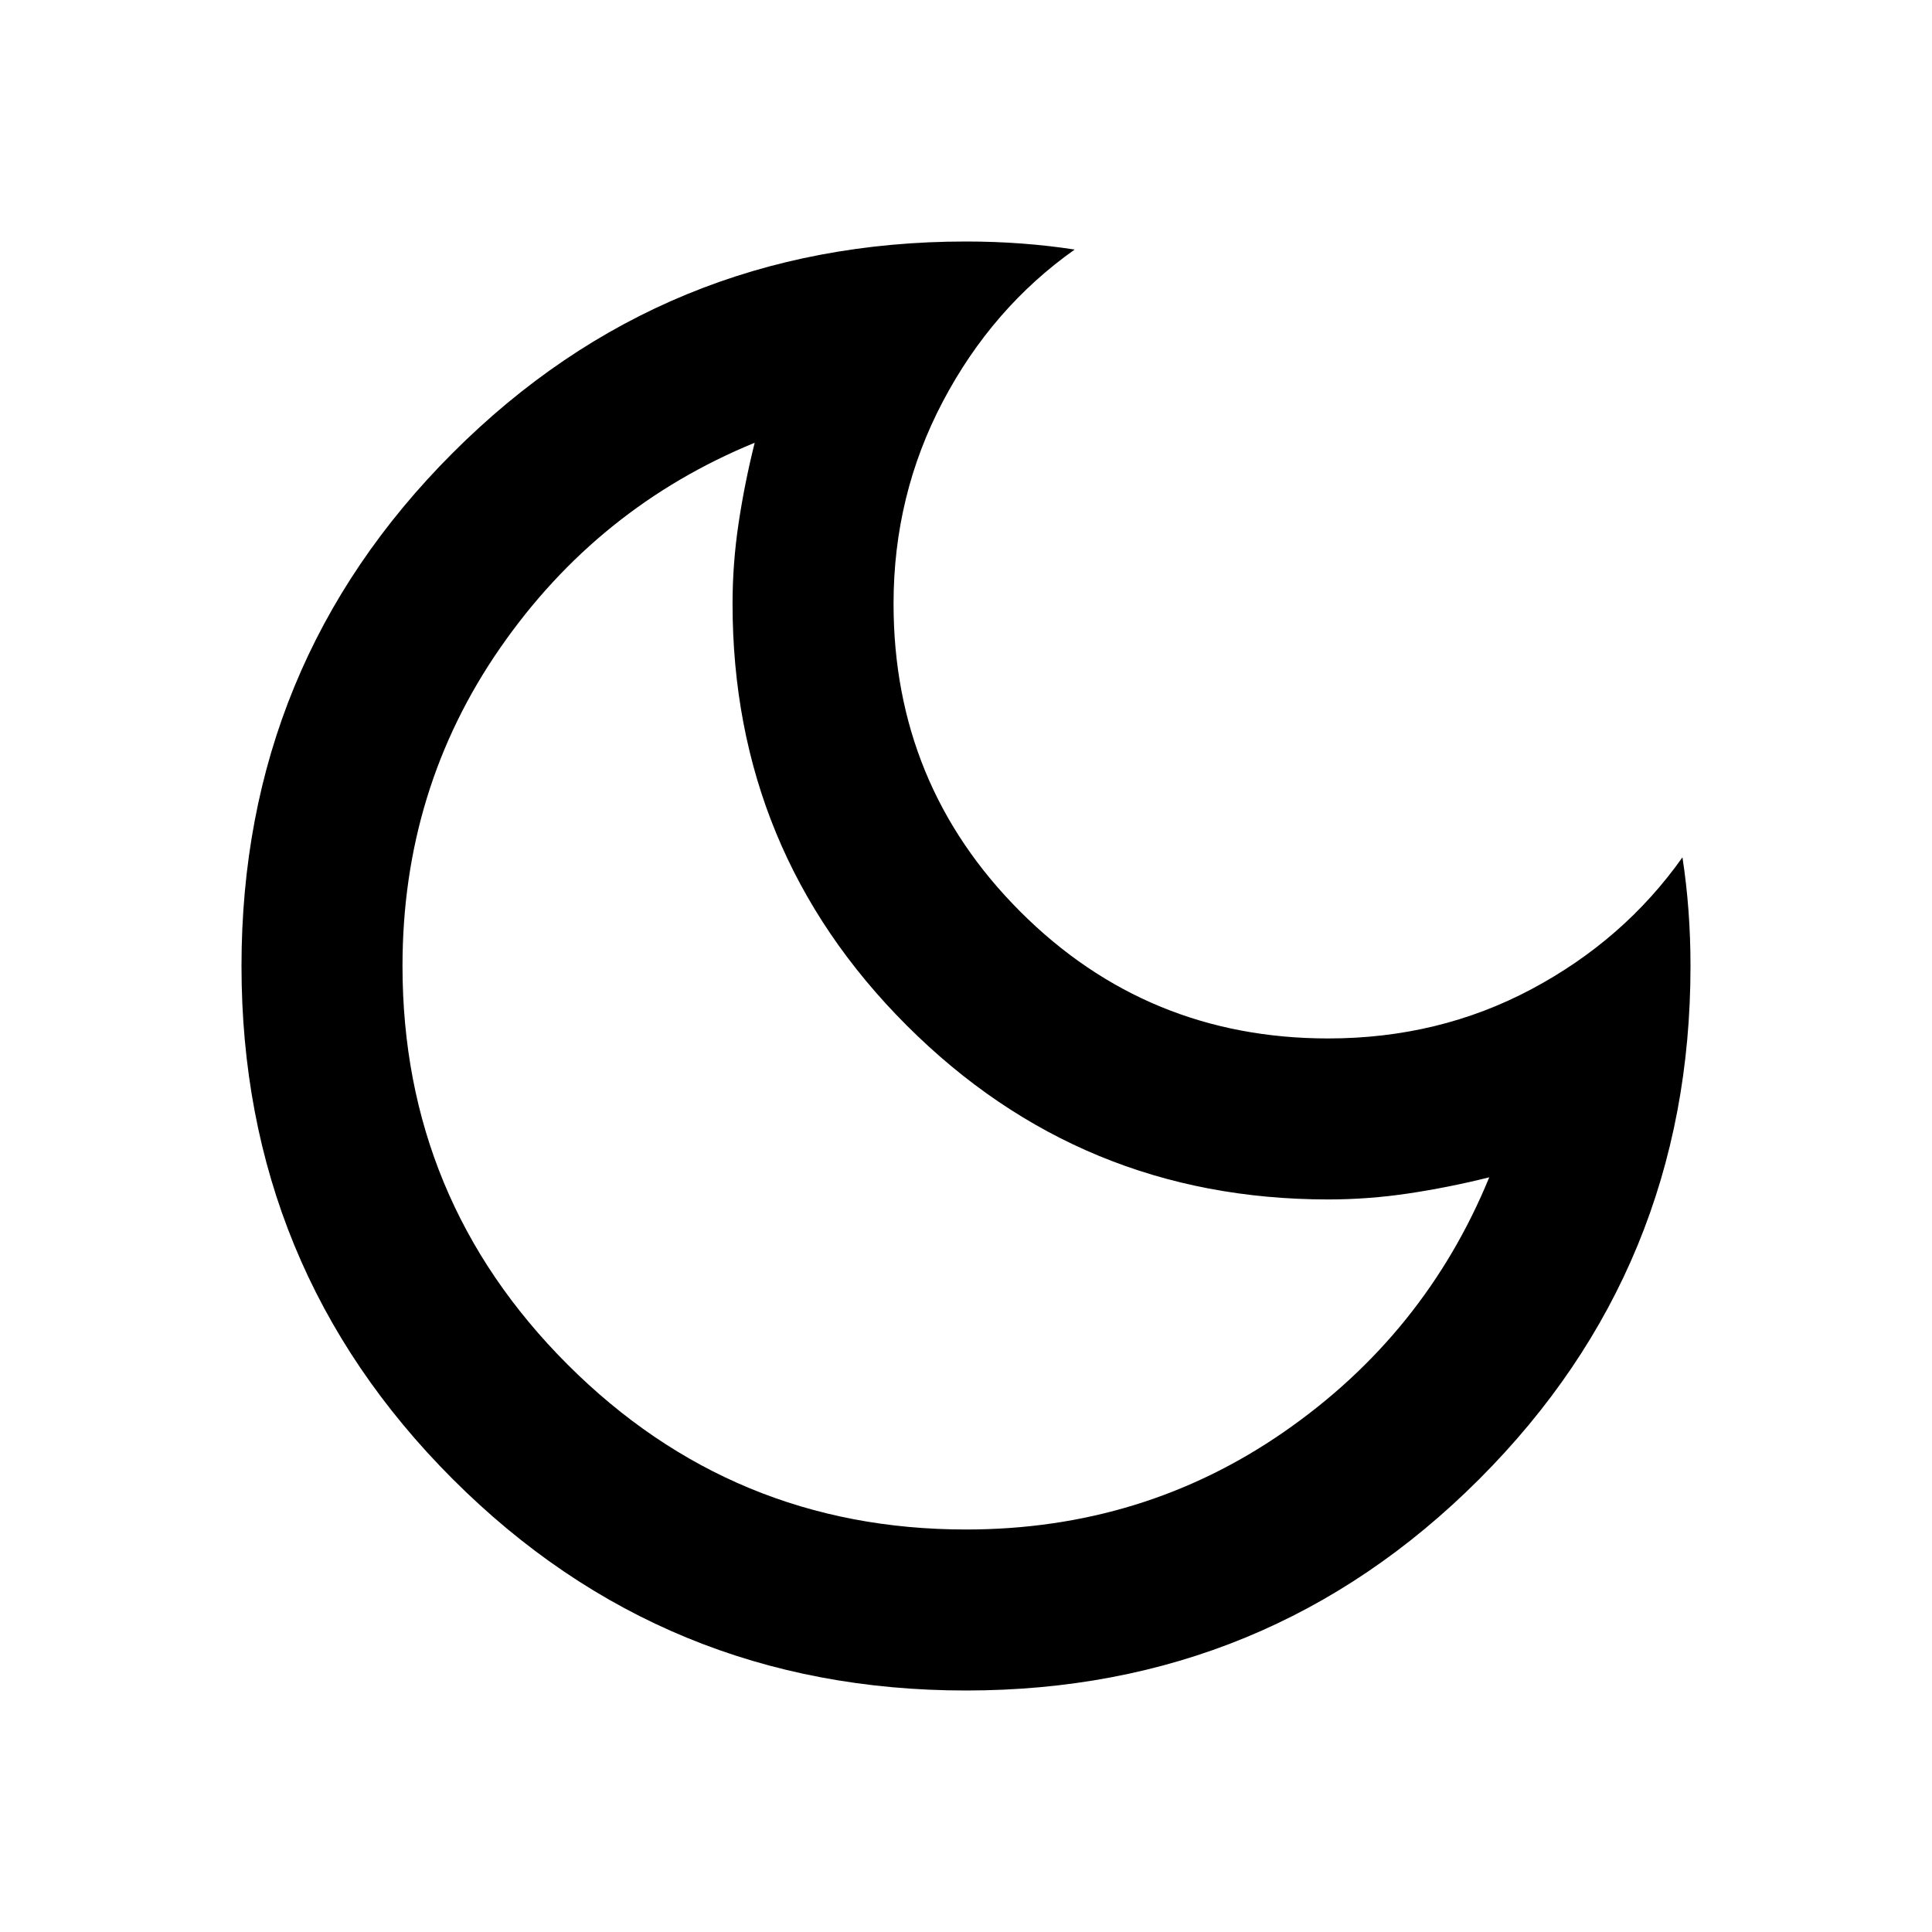
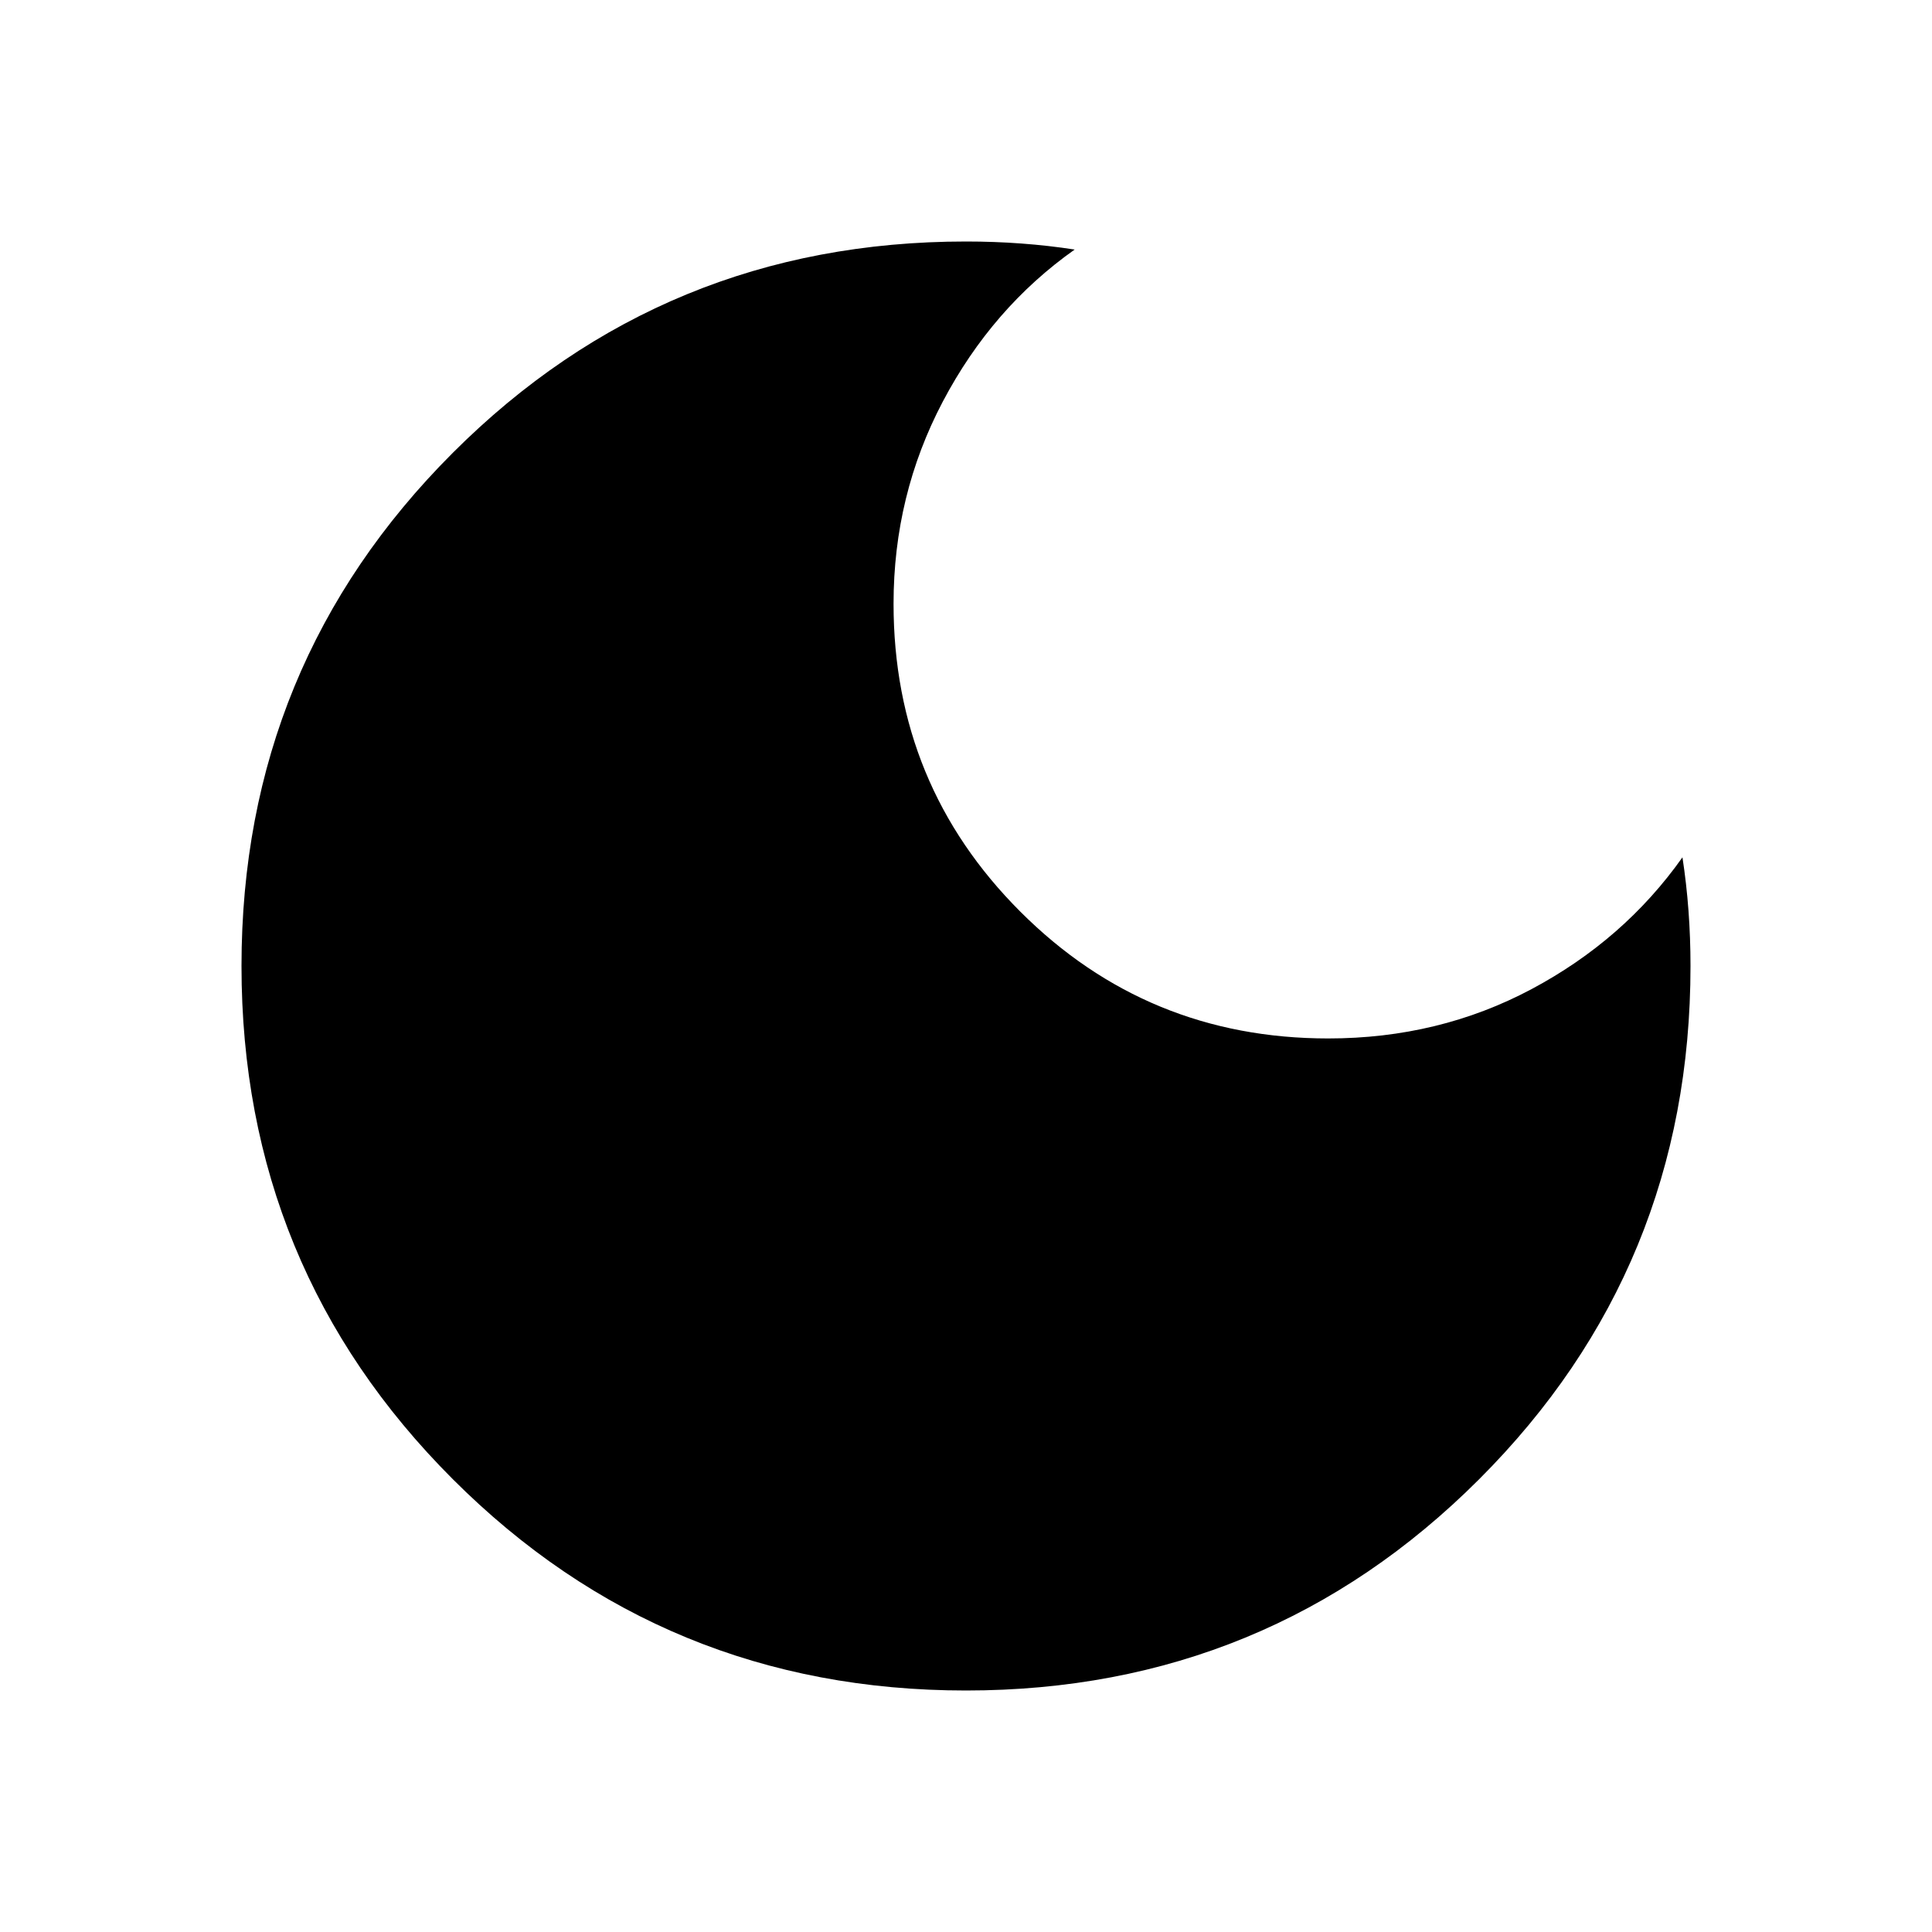
- <svg xmlns="http://www.w3.org/2000/svg" height="24px" viewBox="0 -960 960 960" width="24px" fill="#currentColor">
-   <path d="M480-120q-150 0-255-105T120-480q0-150 105-255t255-105q14 0 27.5 1t26.5 3q-41 29-65.5 75.5T444-660q0 90 63 153t153 63q55 0 101-24.5t75-65.5q2 13 3 26.5t1 27.5q0 150-105 255T480-120Zm0-80q88 0 158-48.5T740-375q-20 5-40 8t-40 3q-123 0-209.5-86.5T364-660q0-20 3-40t8-40q-78 32-126.5 102T200-480q0 116 82 198t198 82Zm-10-270Z" />
+ <svg xmlns="http://www.w3.org/2000/svg" height="24px" viewBox="0 -960 960 960" width="24px" fill="currentColor">
+   <path d="M480-120q-150 0-255-105T120-480q0-150 105-255t255-105q14 0 27.5 1t26.5 3q-41 29-65.5 75.5T444-660q0 90 63 153t153 63q55 0 101-24.5t75-65.5q2 13 3 26.5t1 27.5q0 150-105 255T480-120Z" />
</svg>
